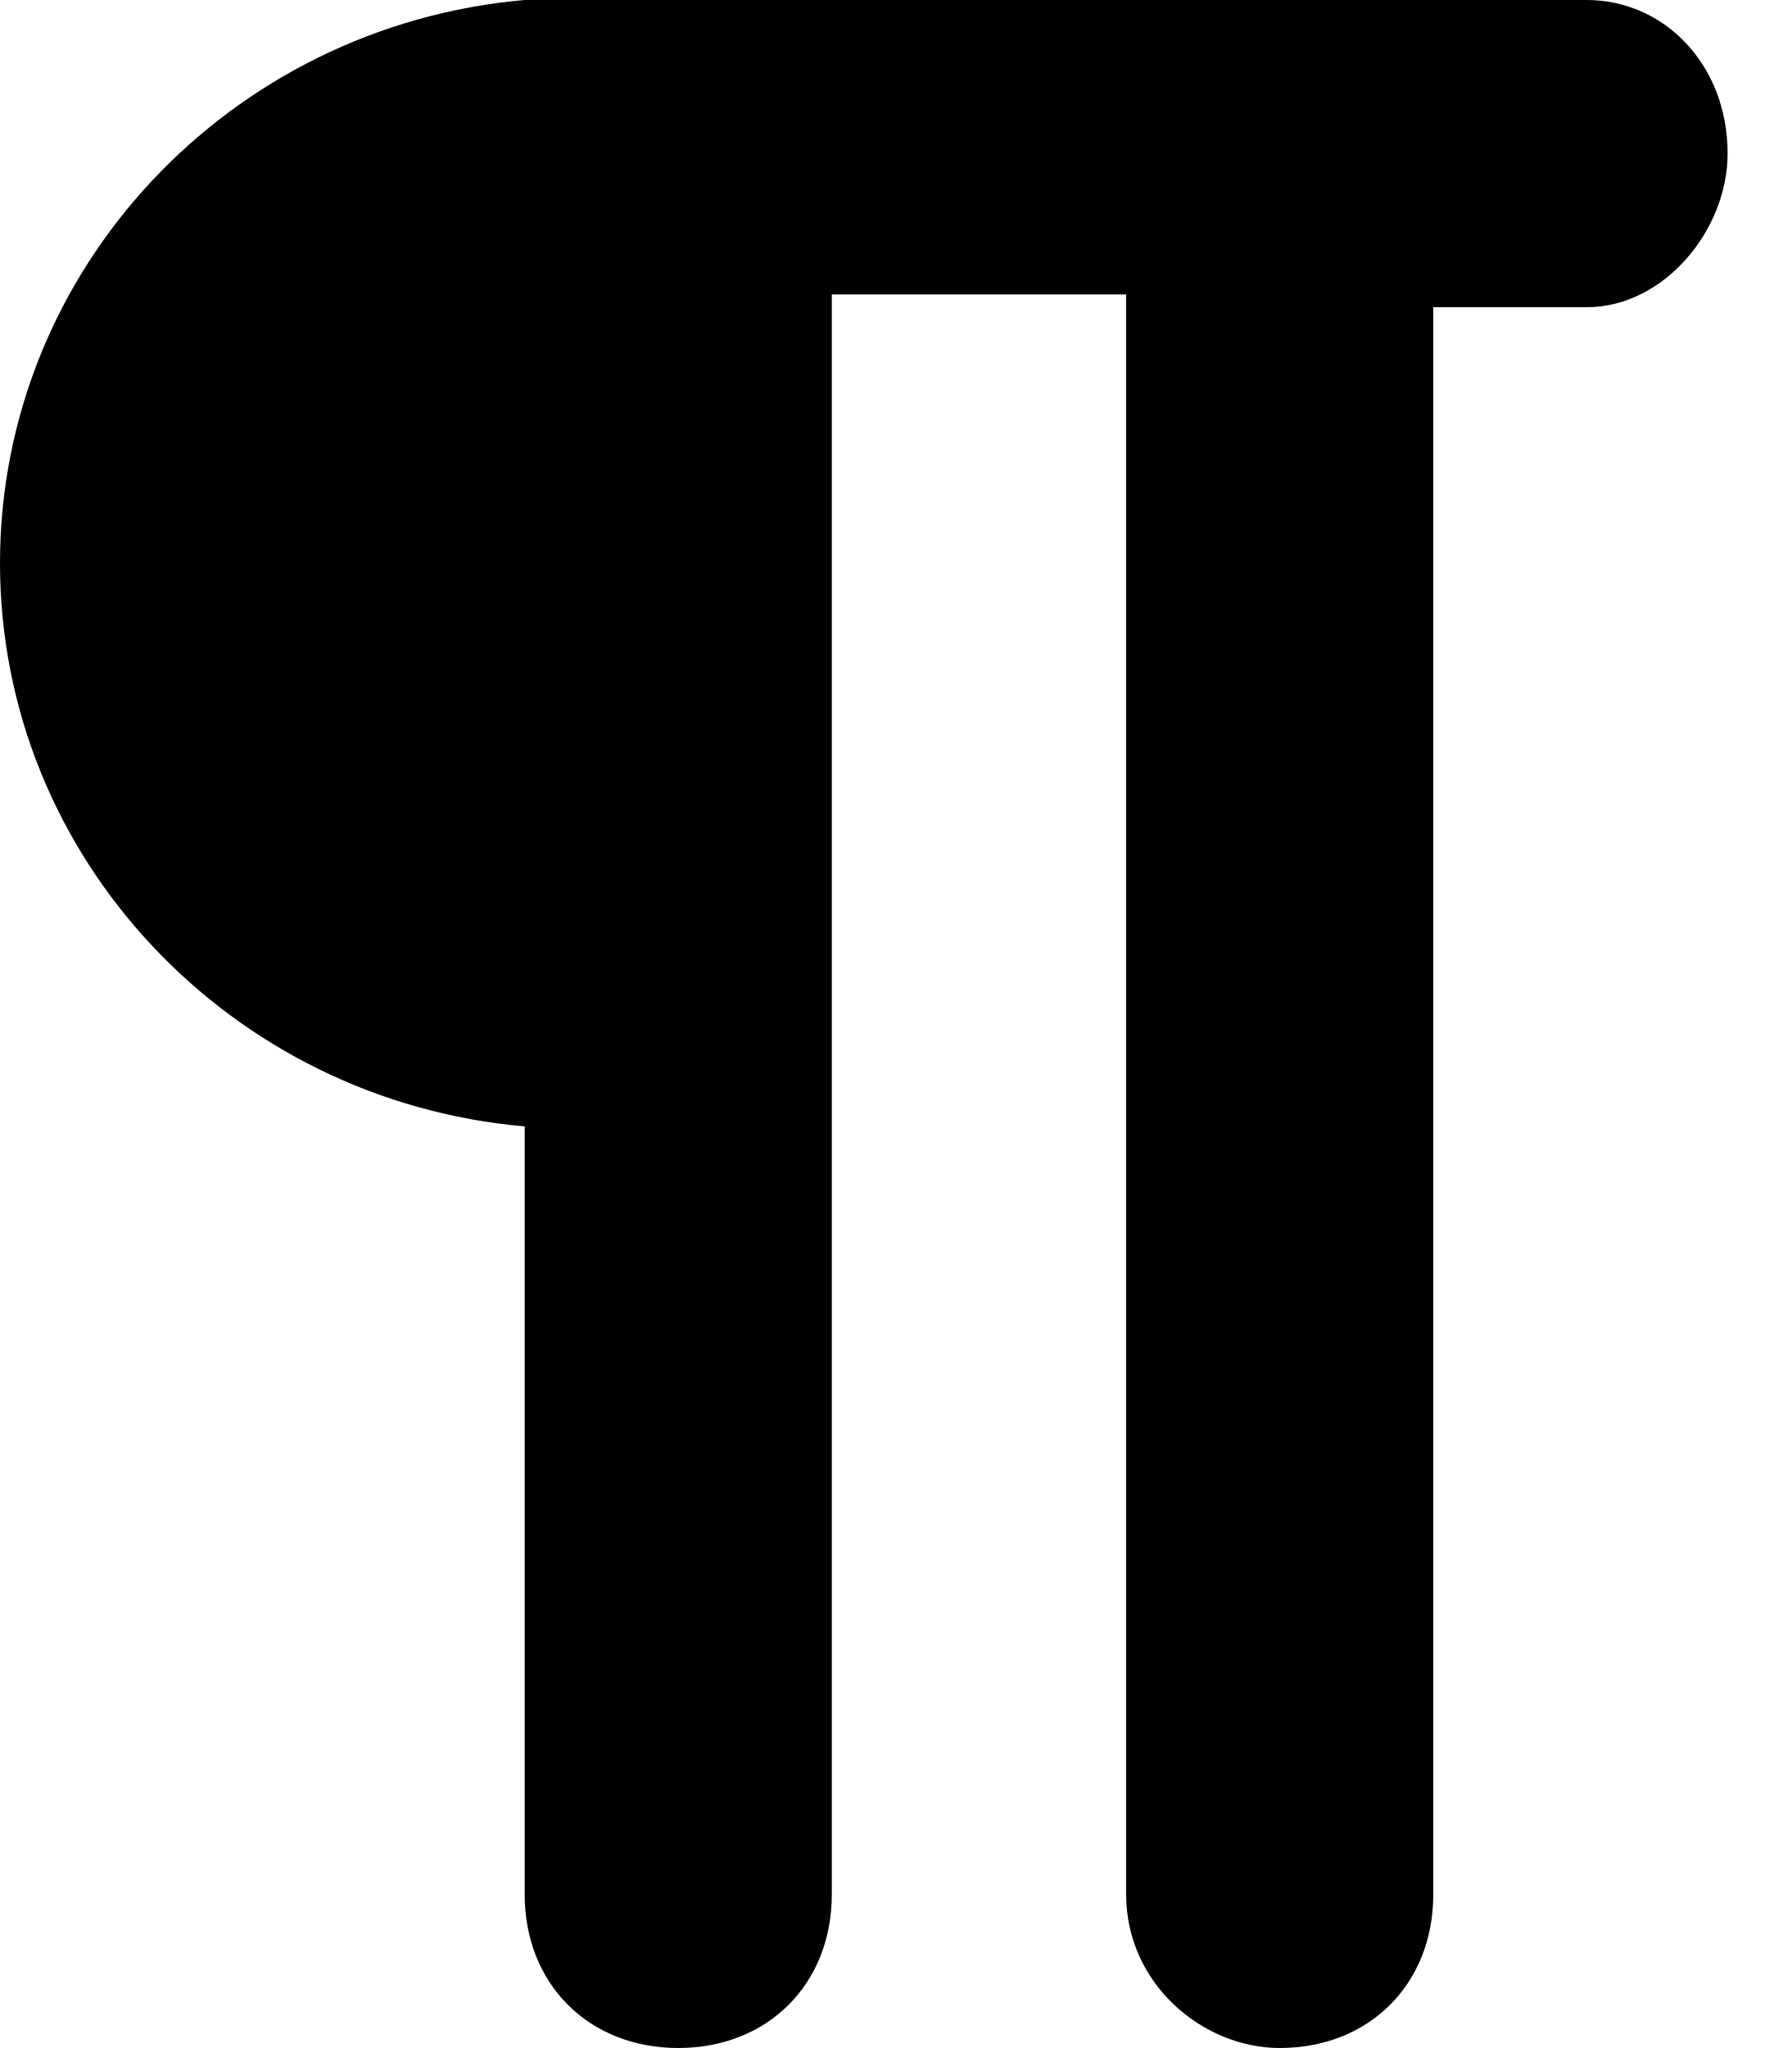
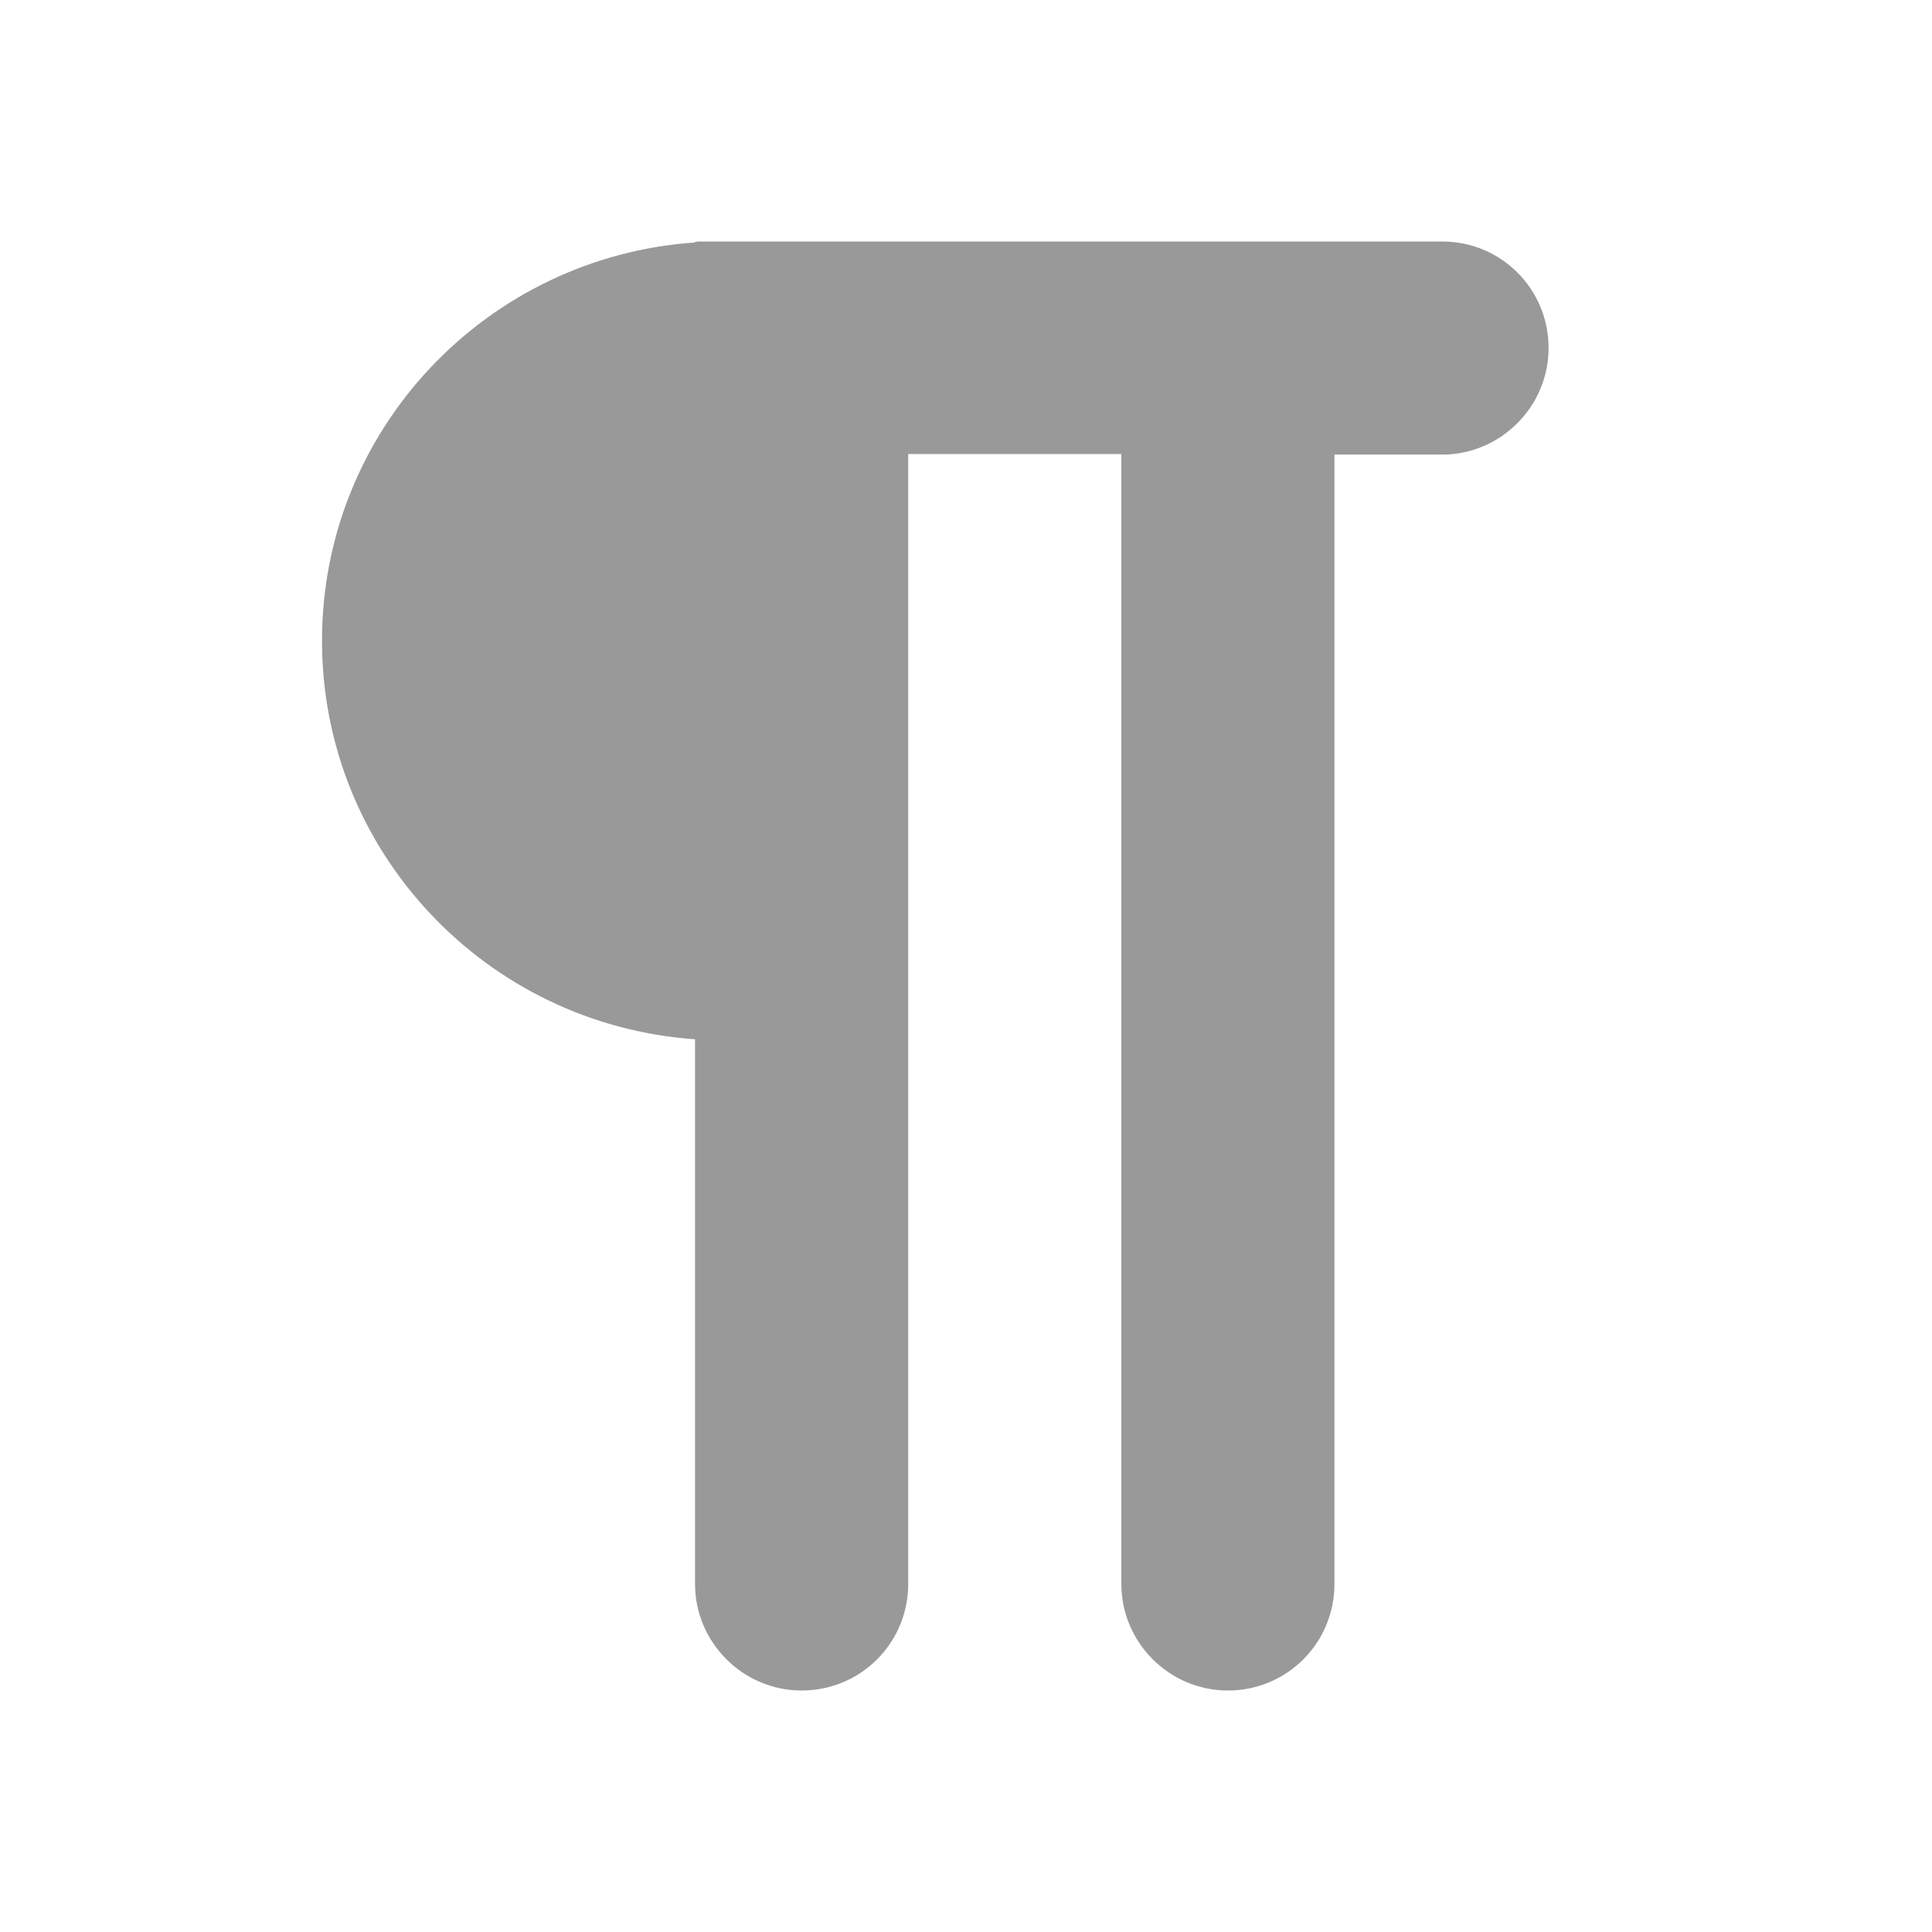
- <svg xmlns="http://www.w3.org/2000/svg" width="14" height="16" viewBox="0 0 14 16">
-   <path d="M8.8 8.8v6c0 .7.6 1.2 1.2 1.2.7 0 1.2-.5 1.2-1.2V2.4h1.2c.6 0 1.1-.6 1.1-1.2C13.5.5 13 0 12.4 0H4.1C1.8.2 0 2.1 0 4.4c0 2.3 1.8 4.2 4.1 4.4v6c0 .7.5 1.2 1.2 1.2s1.2-.5 1.2-1.2V2.3h2.3v6.5z" />
+ <svg xmlns="http://www.w3.org/2000/svg" width="24" height="24" viewBox="0 0 24 24">
+   <path fill="#999" fill-rule="evenodd" d="M13.93 12.888v6.79c0 .723.592 1.322 1.323 1.322a1.32 1.32 0 0 0 1.324-1.323V5.647h1.34c.72 0 1.32-.593 1.32-1.324 0-.736-.592-1.323-1.32-1.323h-9.26v.005h-.023v.007C6.044 3.19 4 5.337 4 7.96s2.045 4.77 4.634 4.95v6.767c0 .724.593 1.323 1.324 1.323a1.32 1.32 0 0 0 1.324-1.323V5.64h2.648v7.248z" />
</svg>
